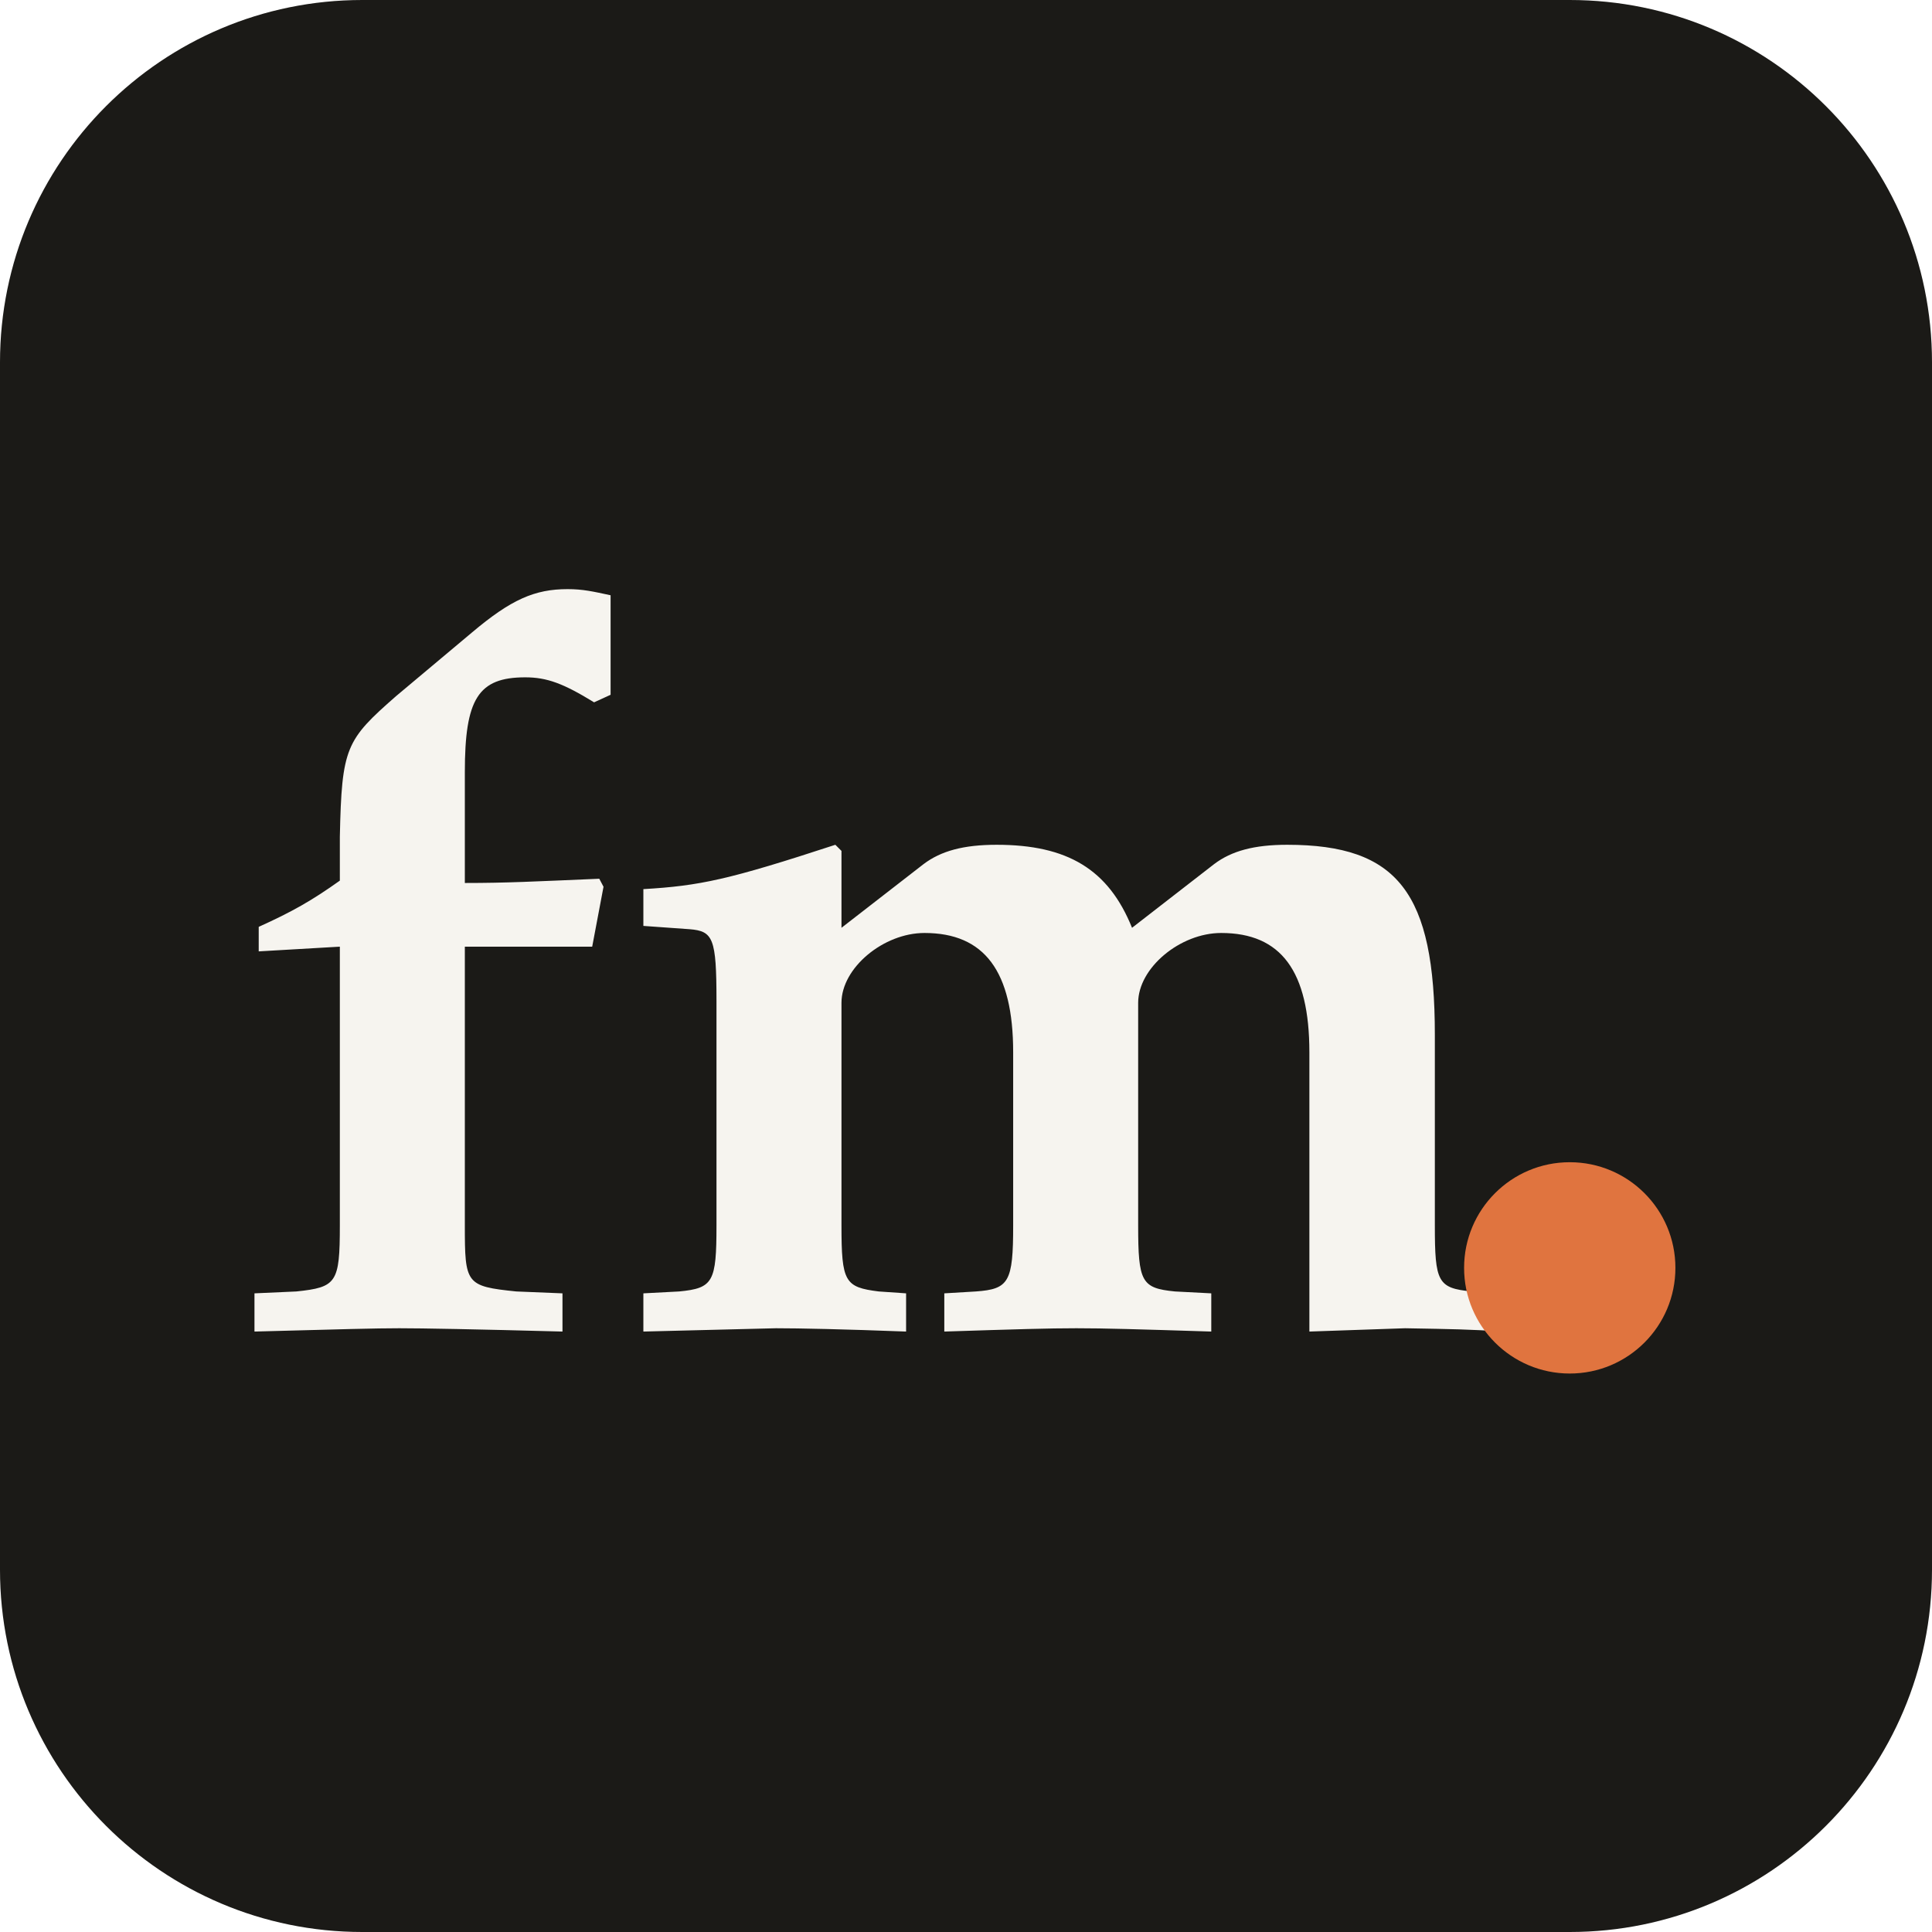
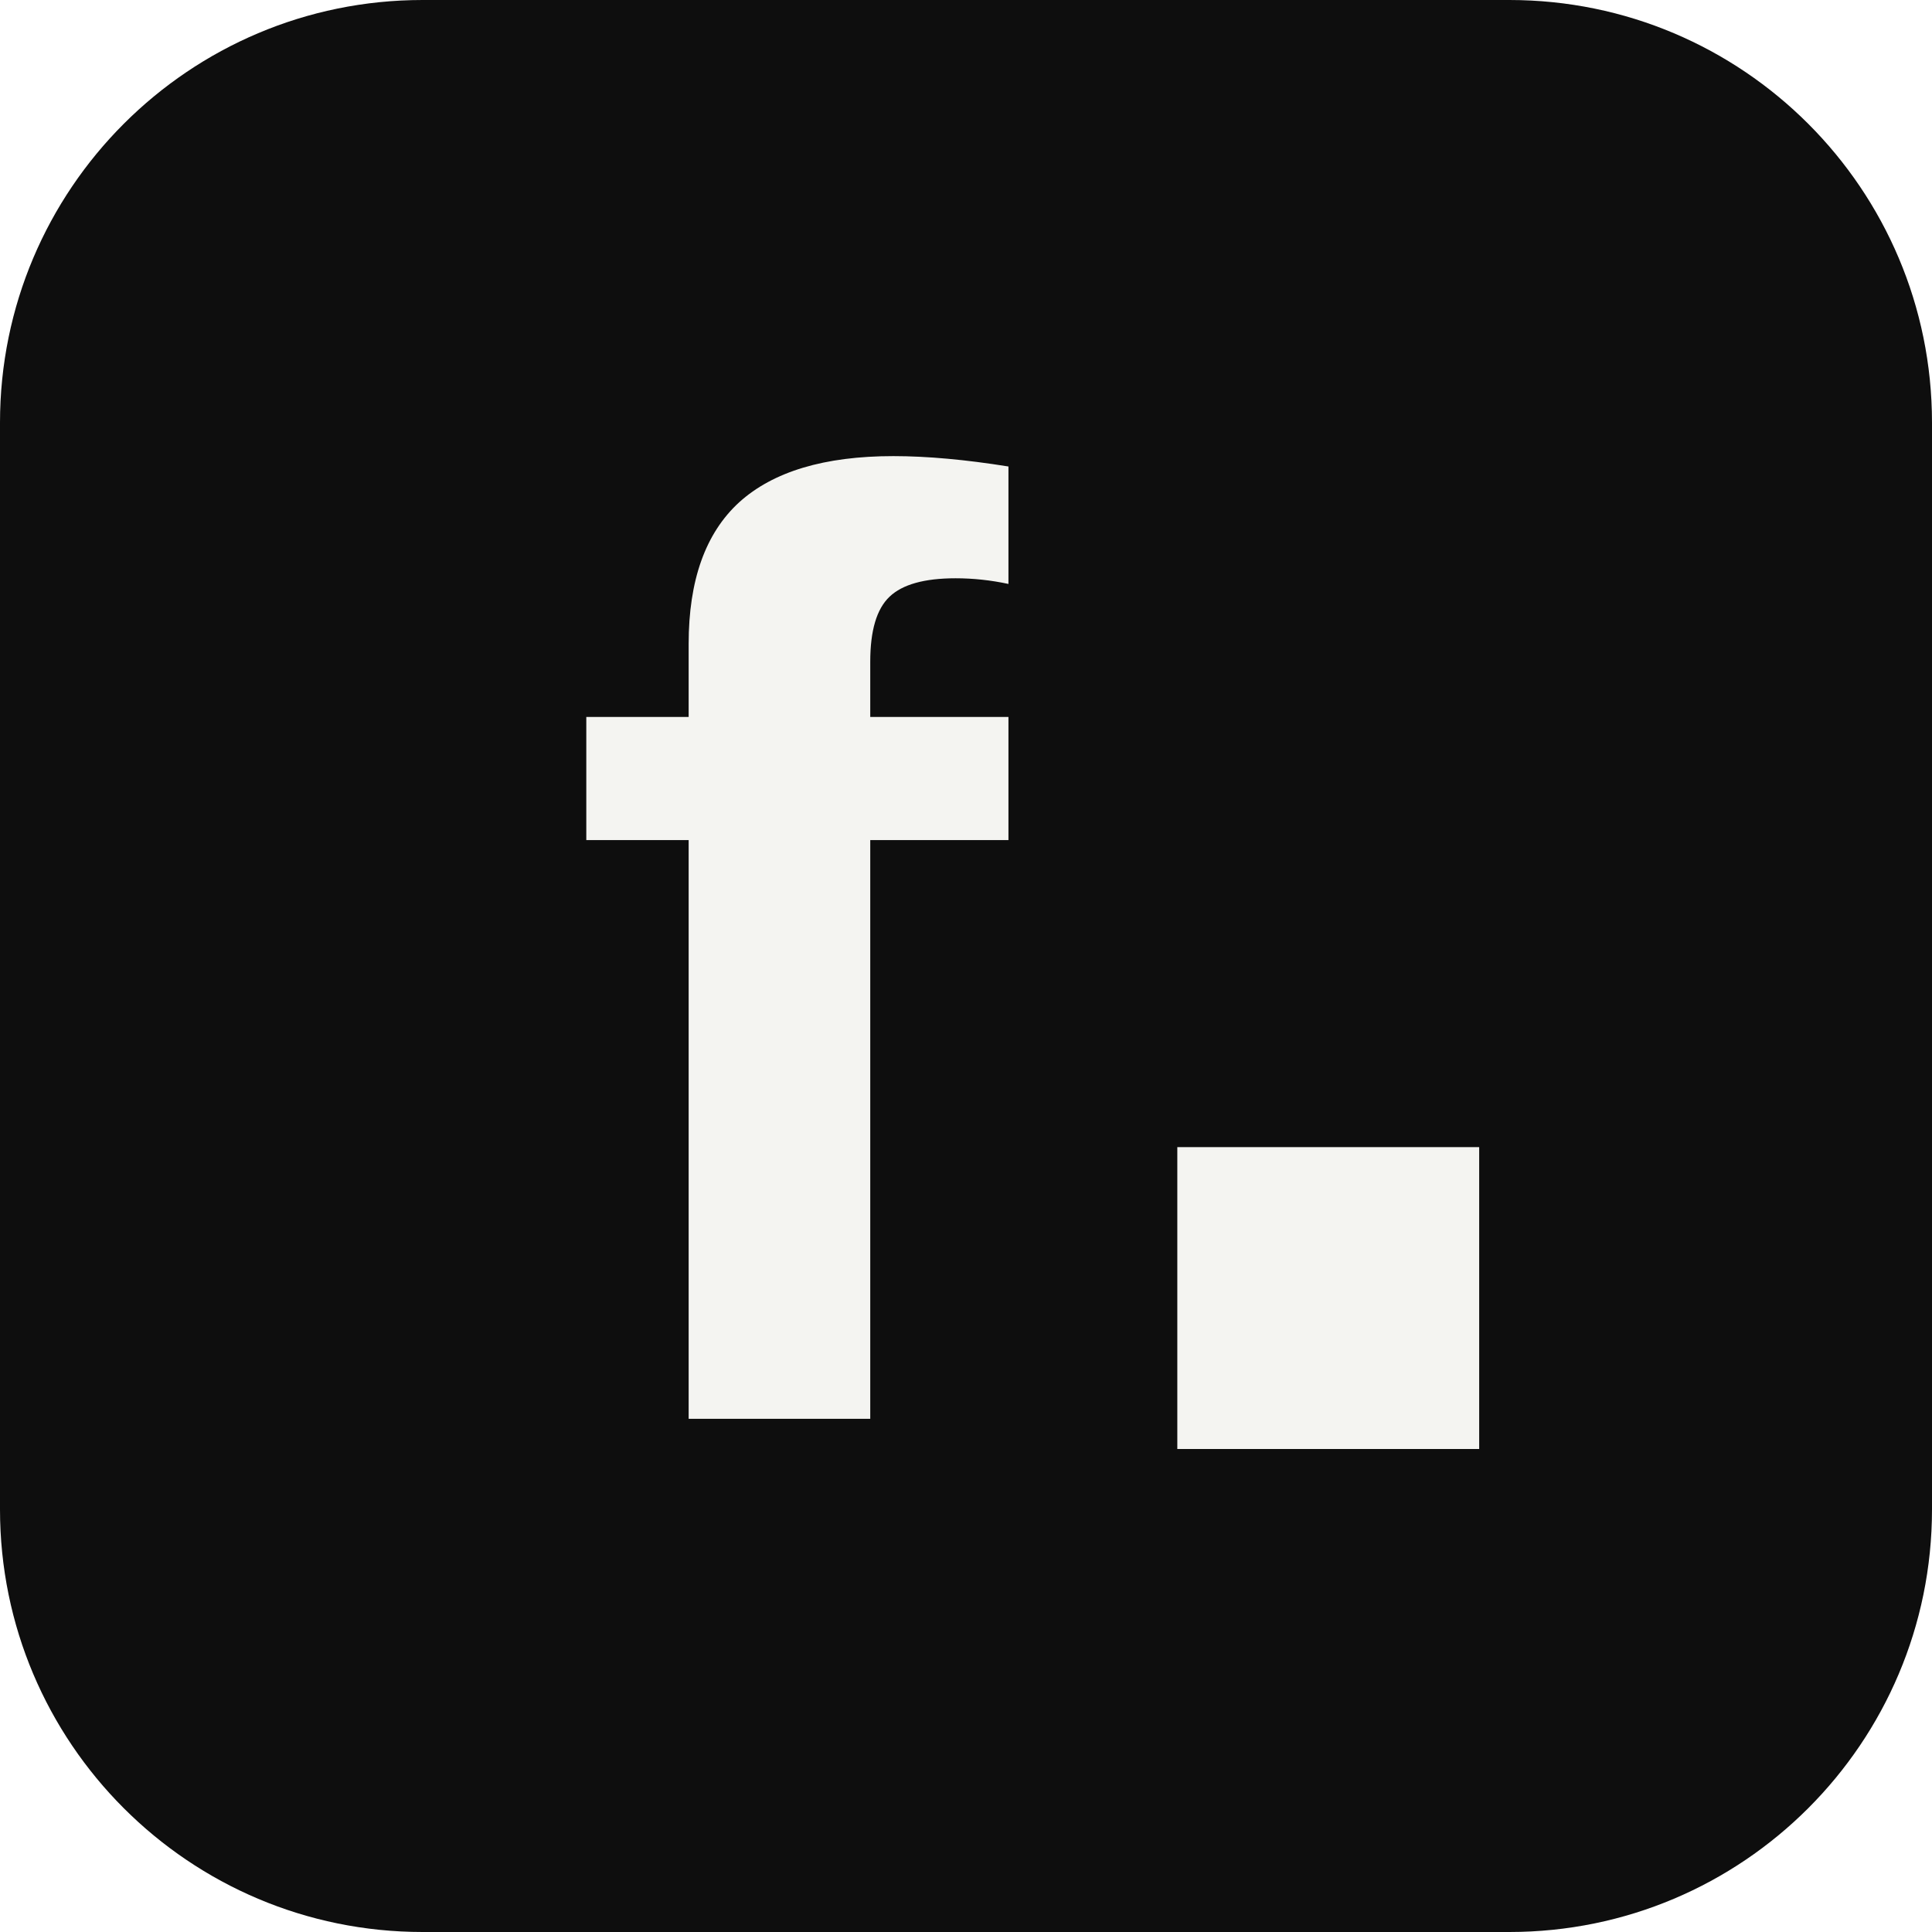
<svg xmlns="http://www.w3.org/2000/svg" viewBox="0 0 64 64">
-   <style>
-     rect { fill: #1b1a17; } text { fill: #f6f4ef; } .dot { fill: #e0743f; }
-     @media (prefers-color-scheme: dark) { rect { fill: #ece8df; } text { fill: #141311; } .dot { fill: #9a3412; } }
-   </style>
-   <rect width="64" height="64" rx="12" />
-   <text x="29" y="44" text-anchor="middle" font-family="Iowan Old Style, Palatino, Georgia, serif" font-size="34" font-weight="600">fm</text>
-   <circle class="dot" cx="52" cy="42" r="3.5" />
+   <rect width="64" height="64" rx="14" fill="#0e0e0e" />
+   <text x="26" y="47" text-anchor="middle" font-family="Bricolage Grotesque, ui-sans-serif, system-ui, -apple-system, Segoe UI, Arial, sans-serif" font-size="44" font-weight="800" fill="#f4f4f1">f</text>
+   <rect x="39" y="38" width="10" height="10" fill="#f4f4f1" />
</svg>
